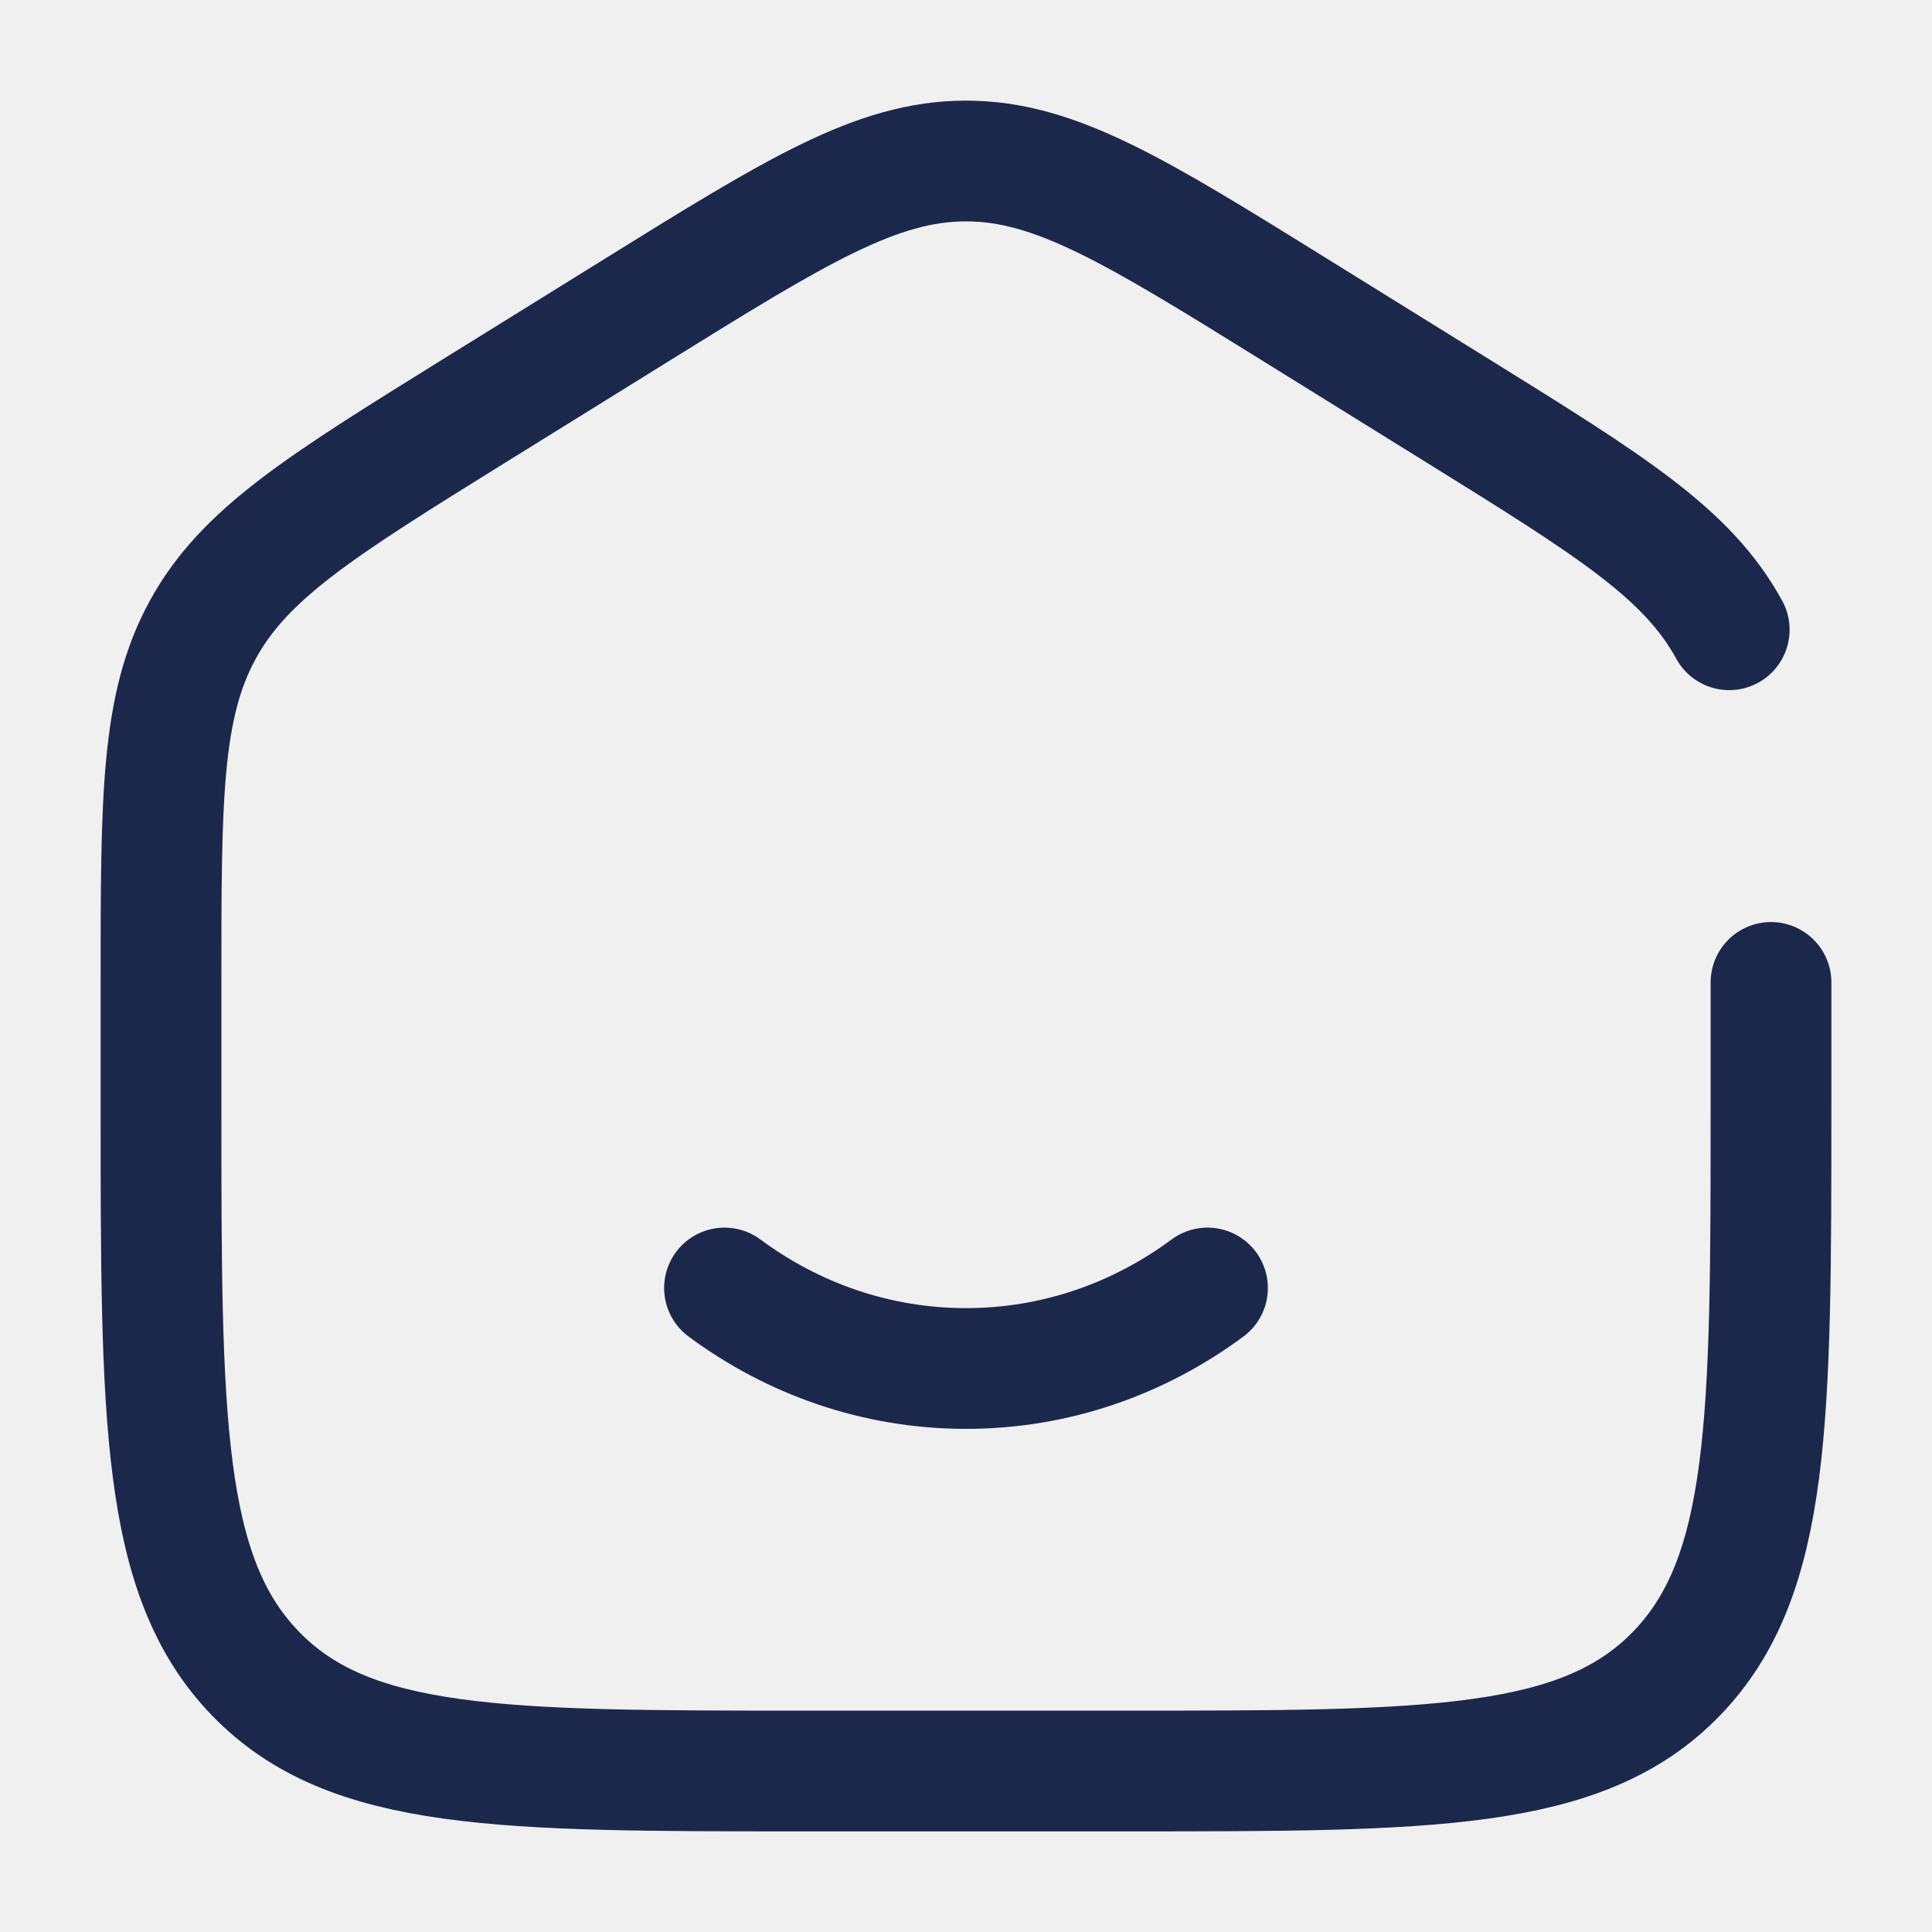
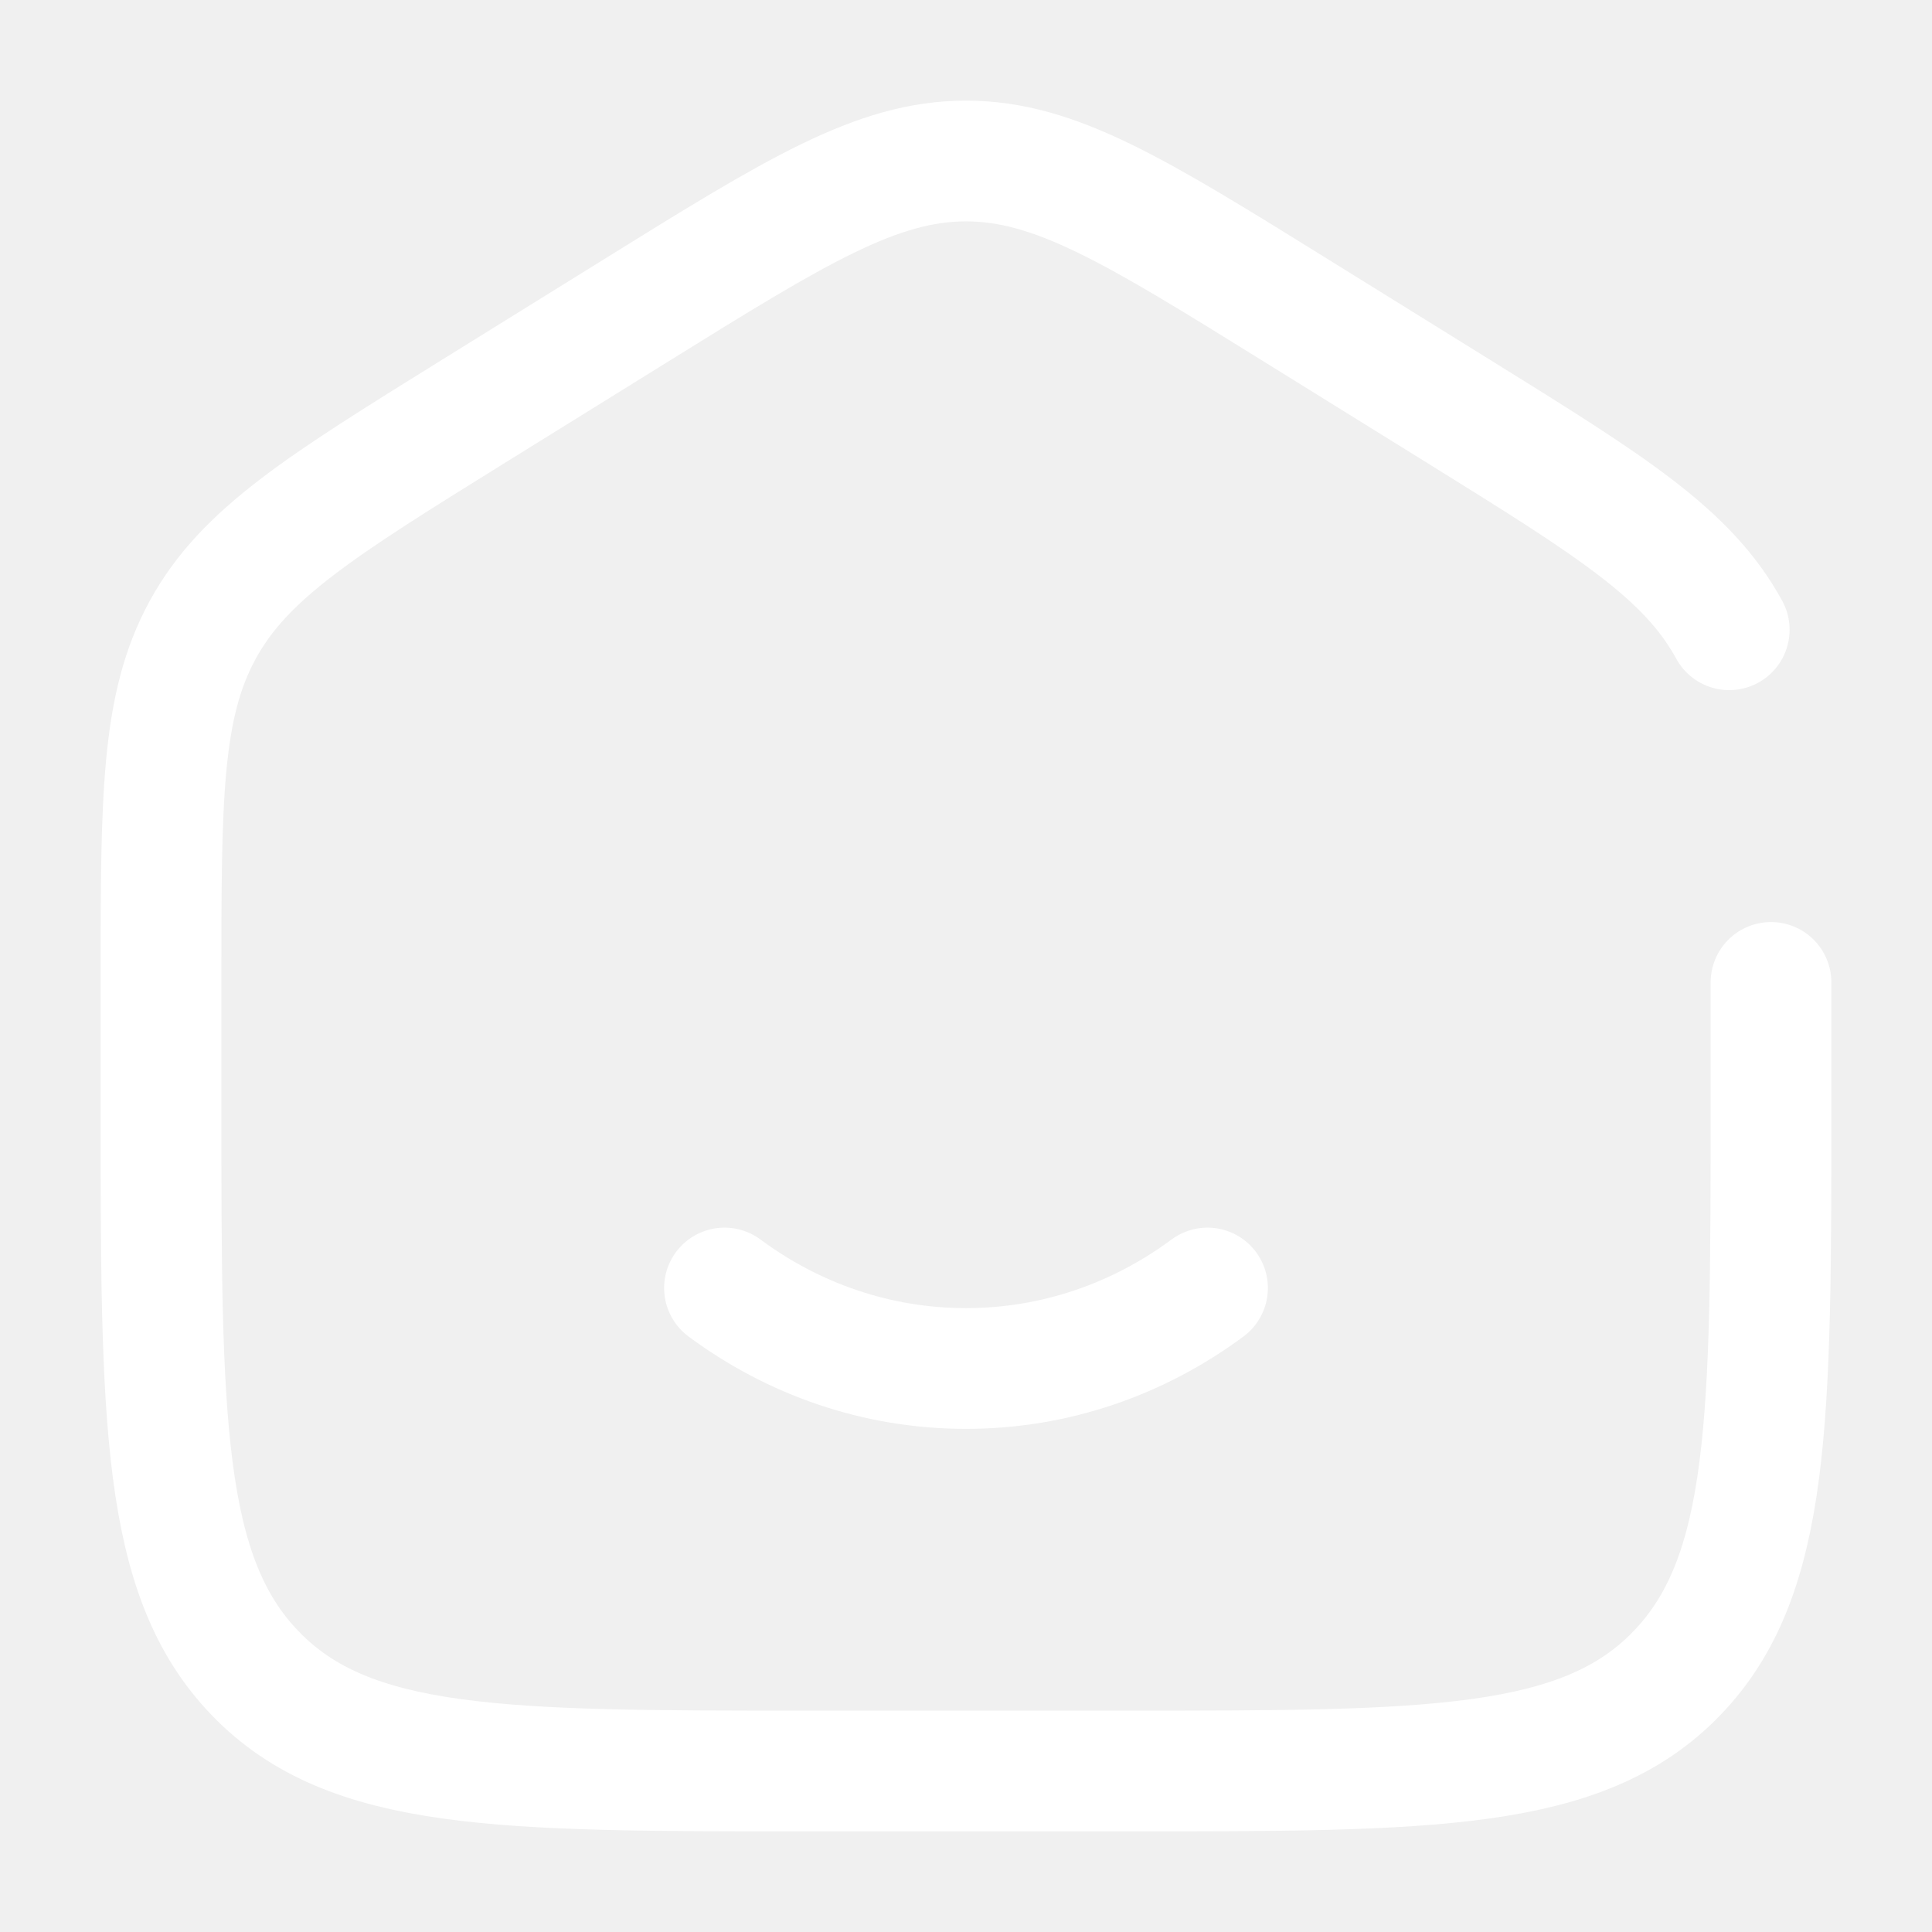
<svg xmlns="http://www.w3.org/2000/svg" width="800px" height="800px" viewBox="0 0 24 24" fill="none">
-   <path d="M9 16C9.85 16.63 10.885 17 12 17C13.115 17 14.15 16.63 15 16" stroke="#1C274C" stroke-width="1.5" stroke-linecap="round" />
-   <path d="M22 12.204V13.725C22 17.626 22 19.576 20.828 20.788C19.657 22 17.771 22 14 22H10C6.229 22 4.343 22 3.172 20.788C2 19.576 2 17.626 2 13.725V12.204C2 9.915 2 8.771 2.519 7.823C3.038 6.874 3.987 6.286 5.884 5.108L7.884 3.867C9.889 2.622 10.892 2 12 2C13.108 2 14.111 2.622 16.116 3.867L18.116 5.108C20.013 6.286 20.962 6.874 21.481 7.823" stroke="#1C274C" stroke-width="1.5" stroke-linecap="round" />
+   <path d="M9 16C9.85 16.63 10.885 17 12 17C13.115 17 14.15 16.63 15 16" stroke="white" stroke-width="1.5" stroke-linecap="round" />
+   <path d="M22 12.204V13.725C22 17.626 22 19.576 20.828 20.788C19.657 22 17.771 22 14 22H10C6.229 22 4.343 22 3.172 20.788C2 19.576 2 17.626 2 13.725V12.204C2 9.915 2 8.771 2.519 7.823C3.038 6.874 3.987 6.286 5.884 5.108L7.884 3.867C9.889 2.622 10.892 2 12 2C13.108 2 14.111 2.622 16.116 3.867L18.116 5.108C20.013 6.286 20.962 6.874 21.481 7.823" stroke="white" stroke-width="1.5" stroke-linecap="round" />
</svg>
